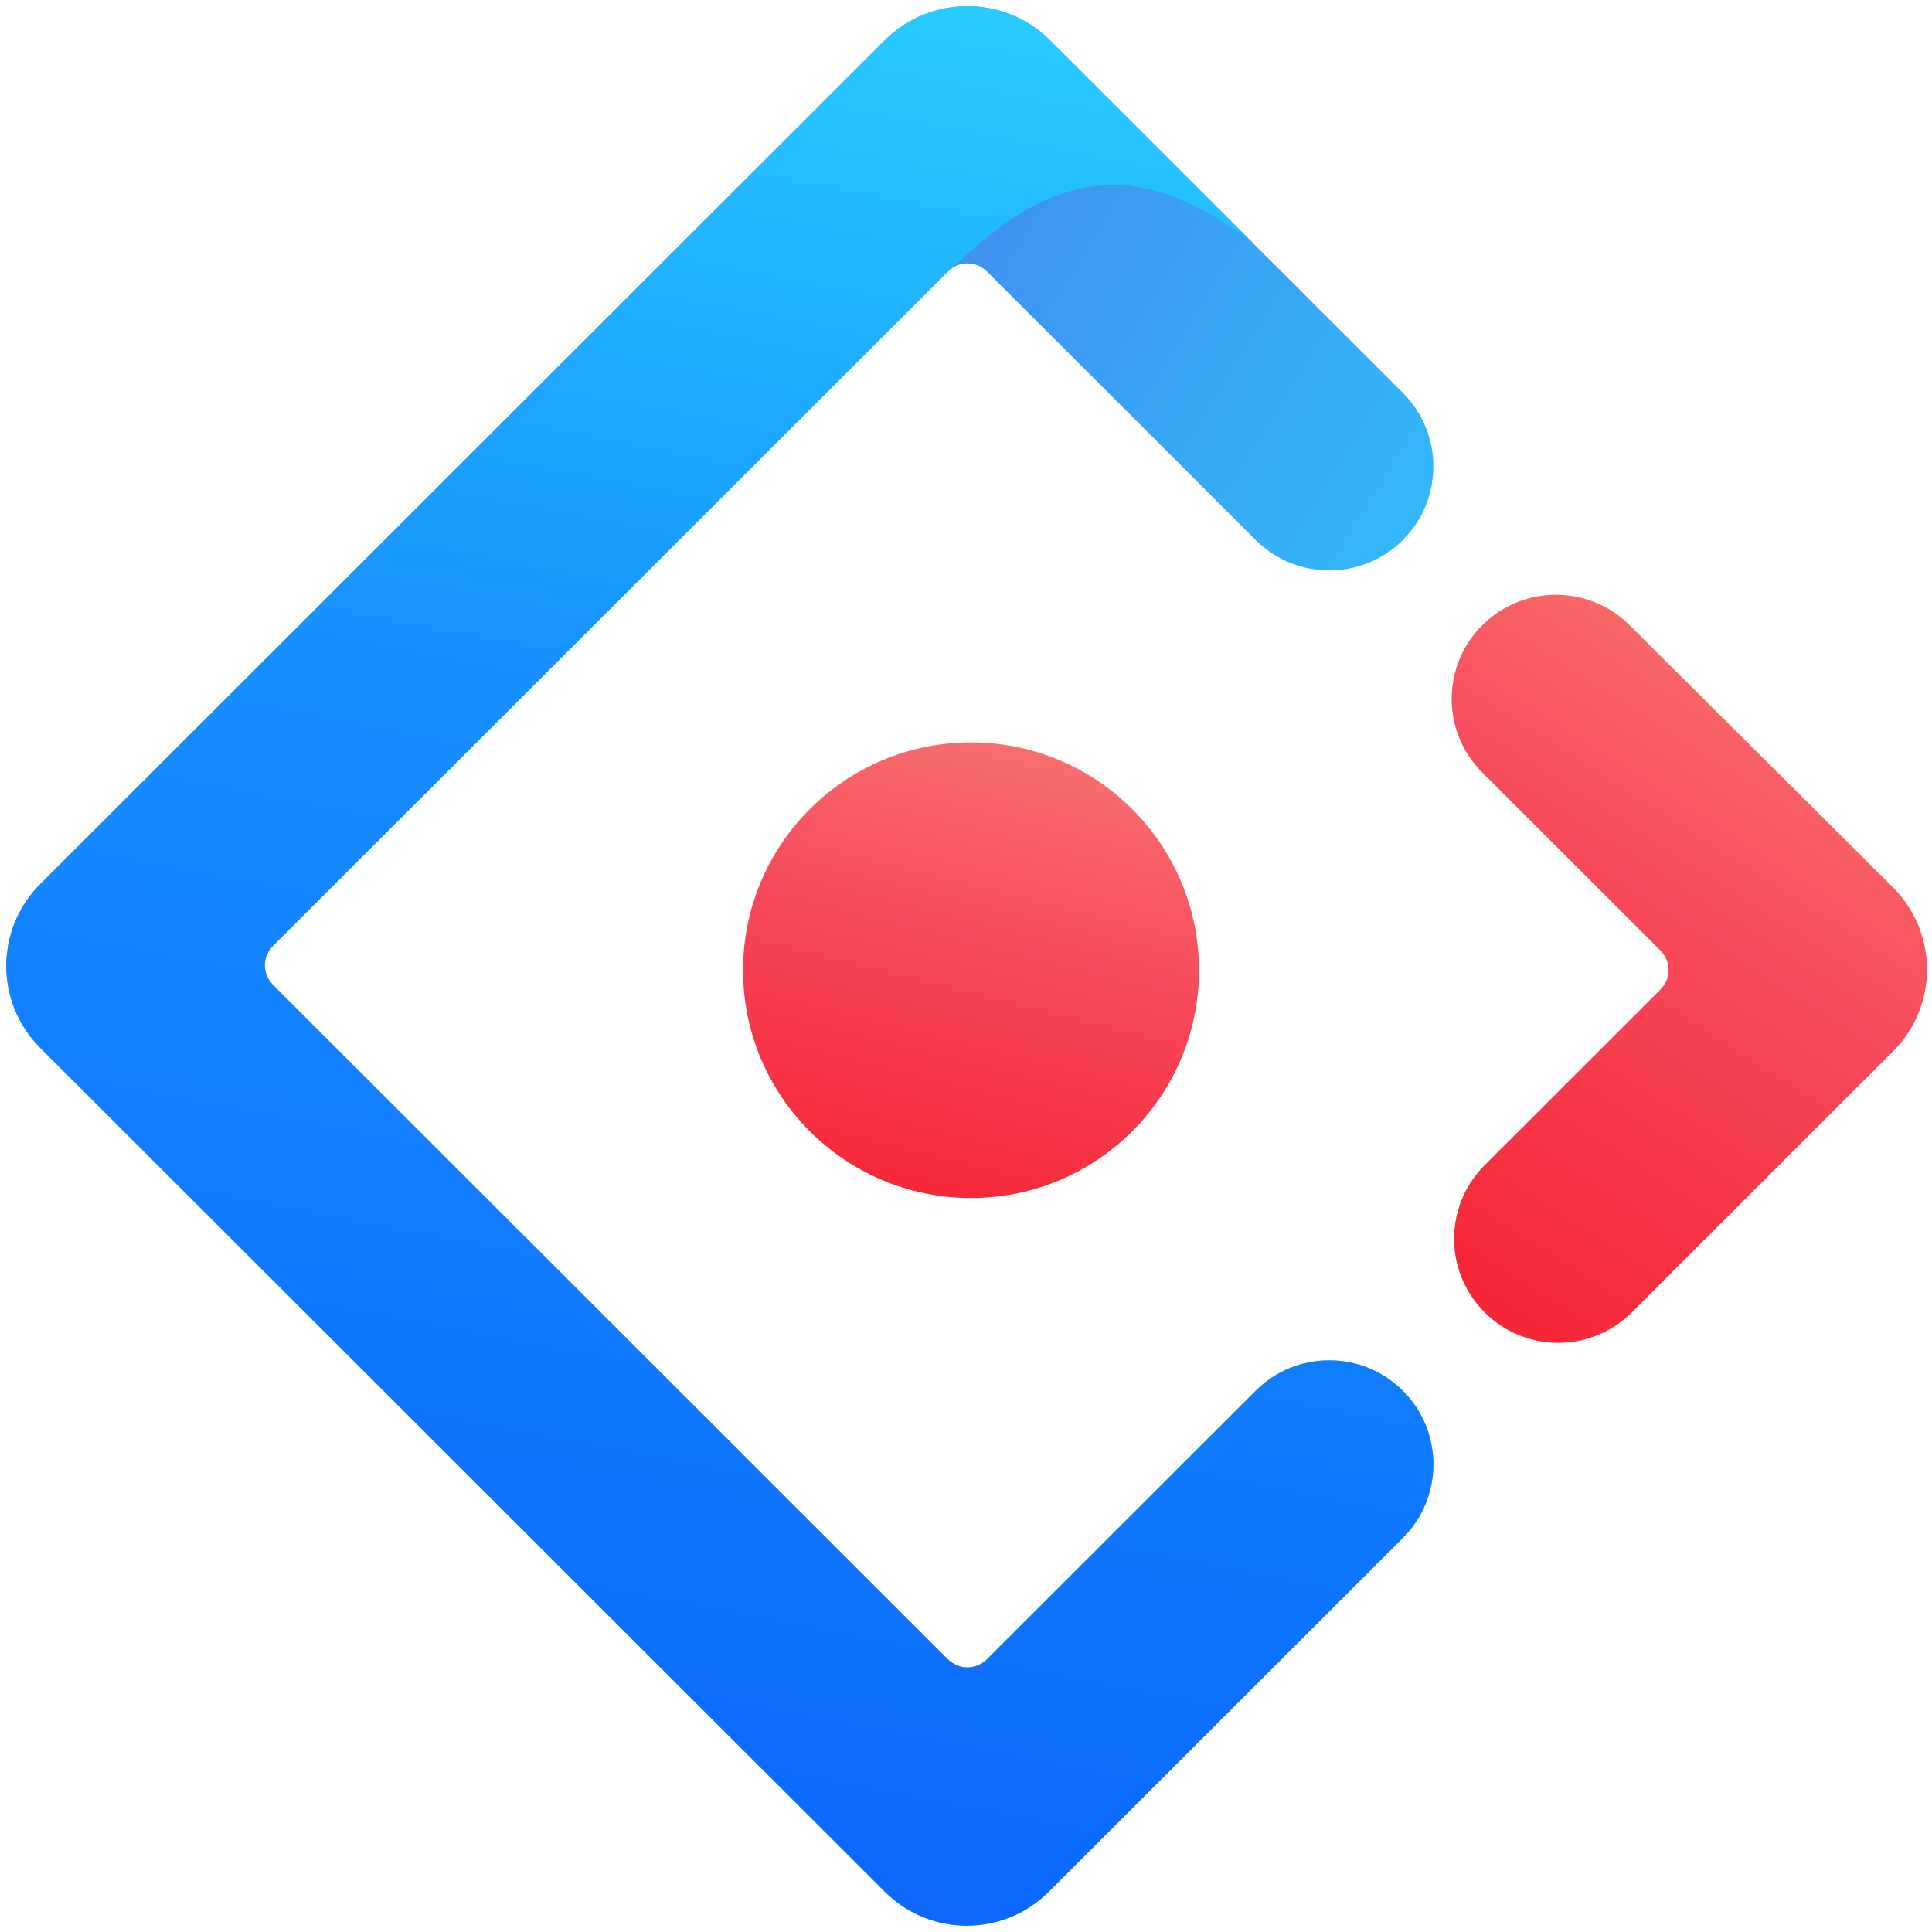
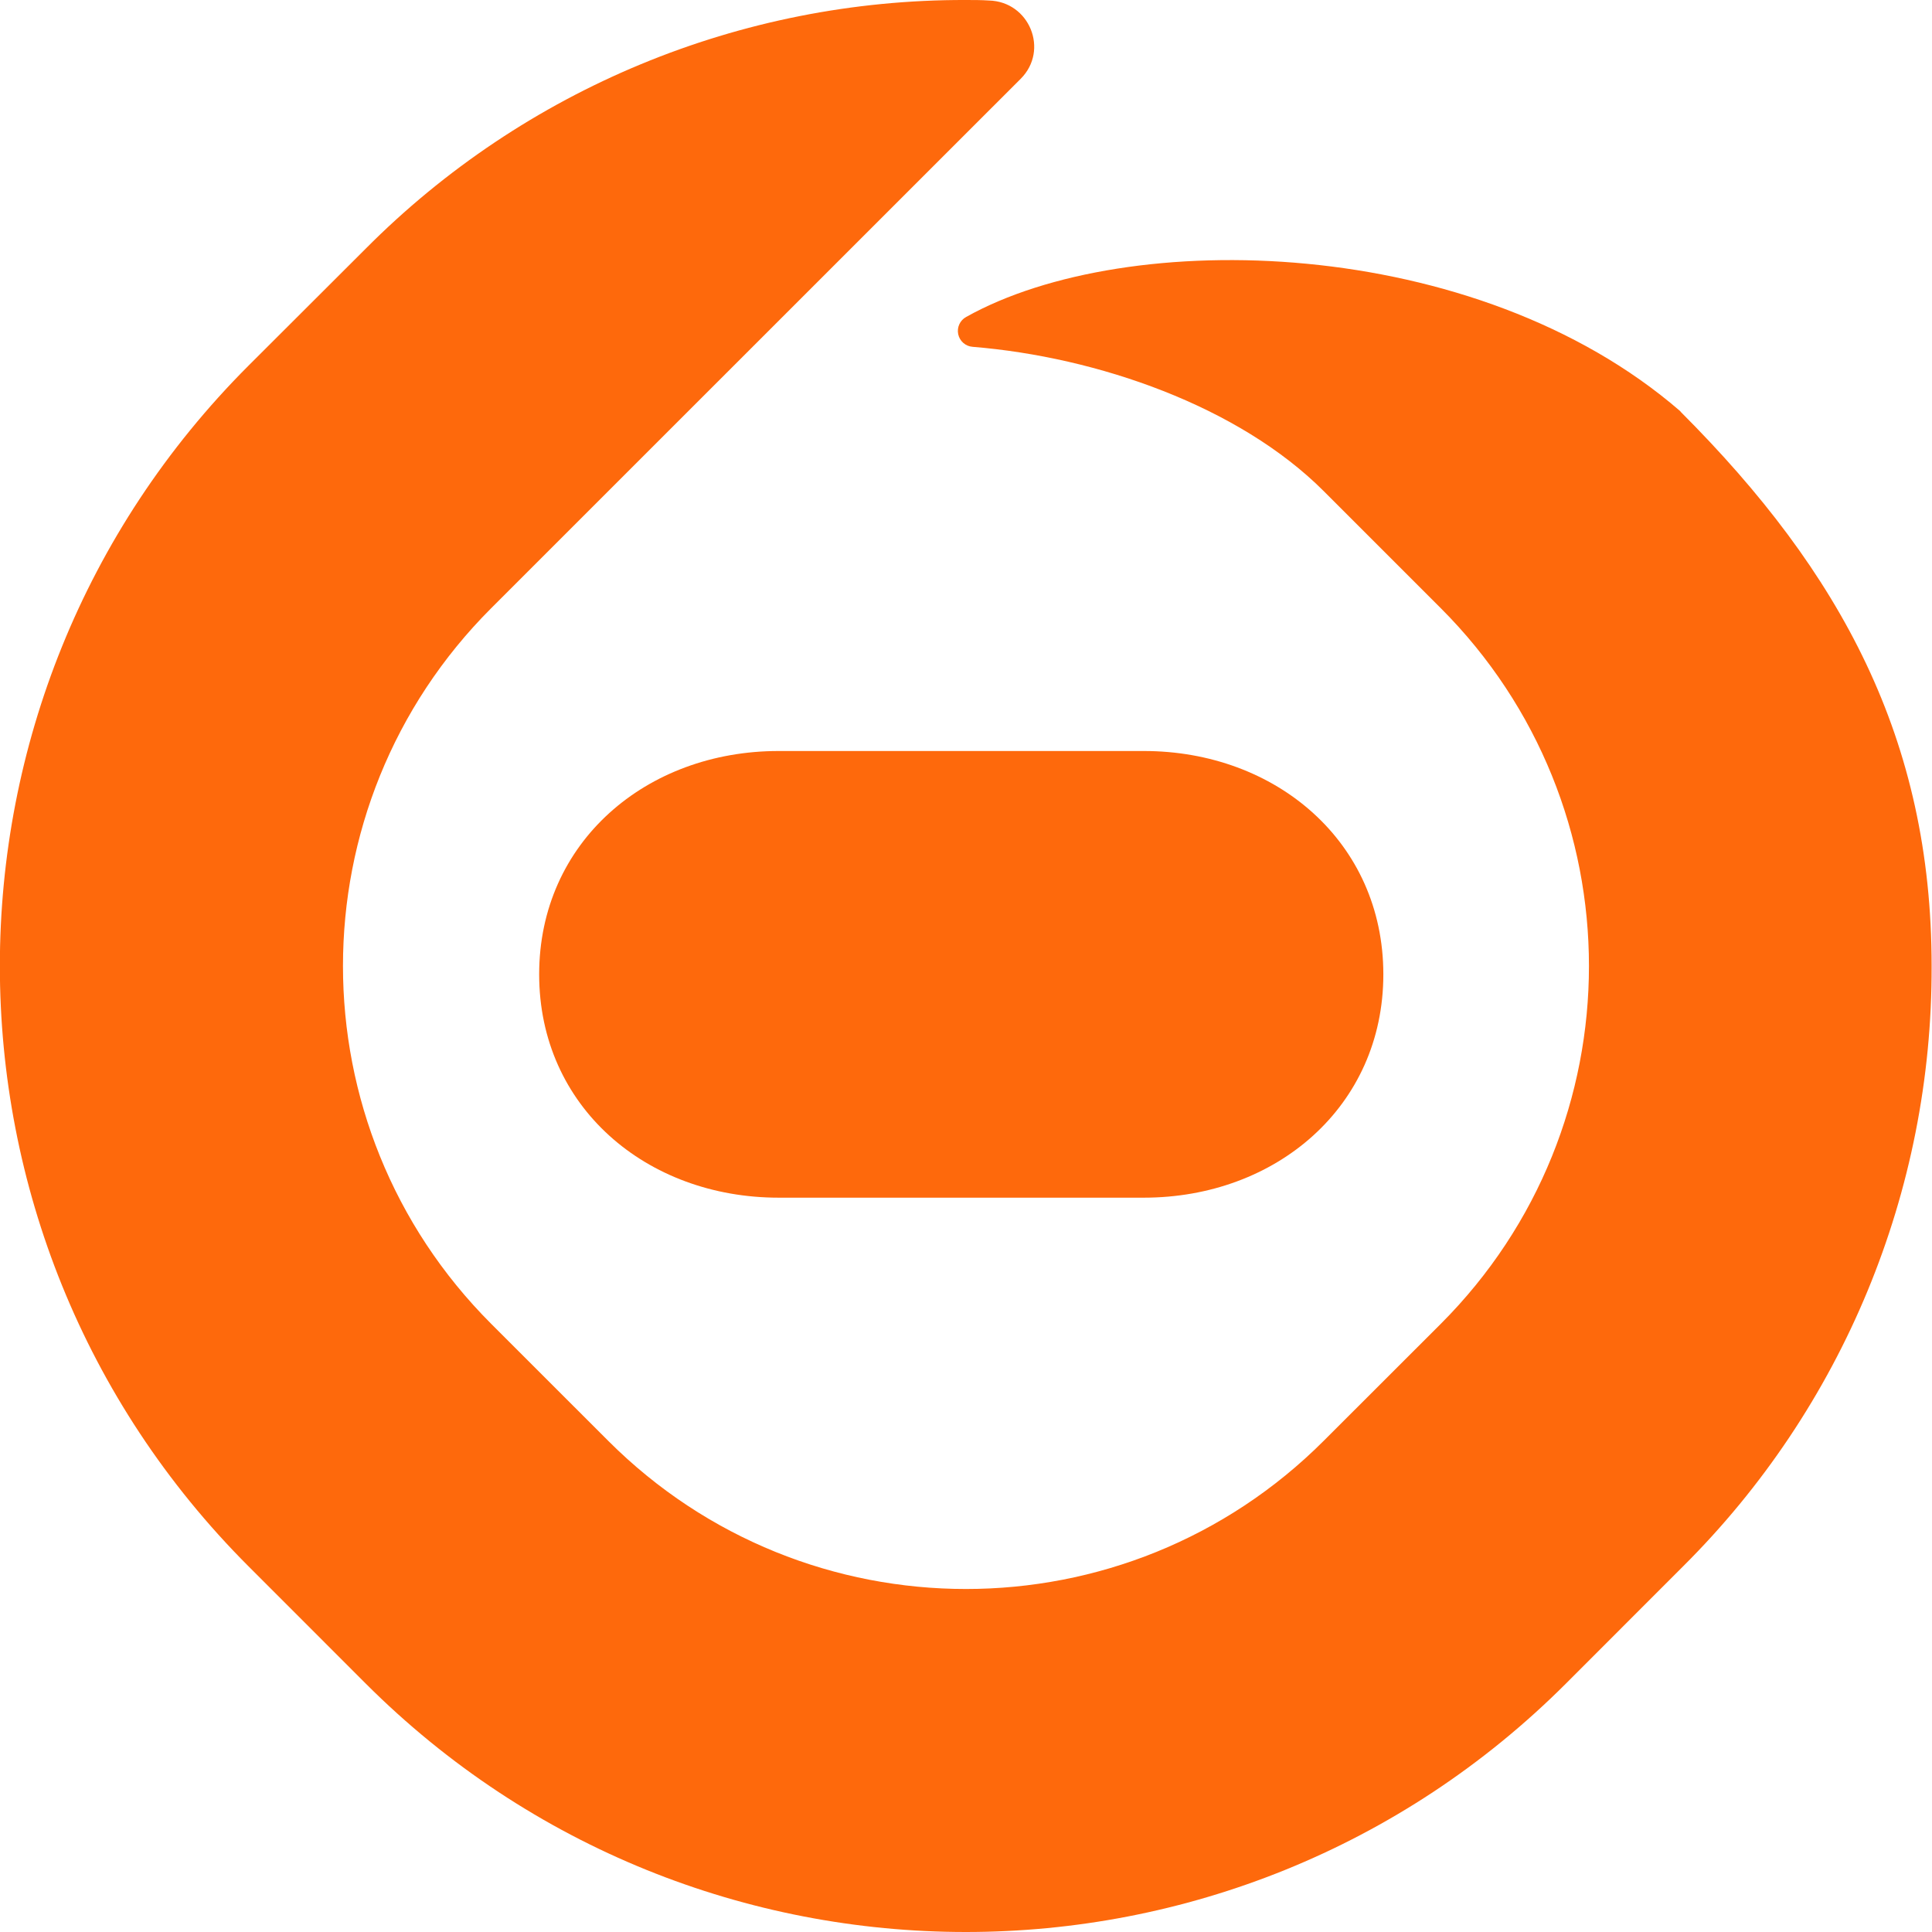
- <svg xmlns="http://www.w3.org/2000/svg" width="200" height="200" version="1.1" viewBox="0 0 200 200">
+ <svg xmlns="http://www.w3.org/2000/svg" viewBox="0 0 567.5 567.53">
  <defs>
-     <linearGradient id="linearGradient-1" x1="62.102%" x2="108.197%" y1="0%" y2="37.864%">
-       <stop offset="0%" stop-color="#4285EB" />
-       <stop offset="100%" stop-color="#2EC7FF" />
-     </linearGradient>
-     <linearGradient id="linearGradient-2" x1="69.644%" x2="54.043%" y1="0%" y2="108.457%">
-       <stop offset="0%" stop-color="#29CDFF" />
-       <stop offset="37.86%" stop-color="#148EFF" />
-       <stop offset="100%" stop-color="#0A60FF" />
-     </linearGradient>
-     <linearGradient id="linearGradient-3" x1="69.691%" x2="16.723%" y1="-12.974%" y2="117.391%">
-       <stop offset="0%" stop-color="#FA816E" />
-       <stop offset="41.473%" stop-color="#F74A5C" />
-       <stop offset="100%" stop-color="#F51D2C" />
-     </linearGradient>
-     <linearGradient id="linearGradient-4" x1="68.128%" x2="30.44%" y1="-35.691%" y2="114.943%">
-       <stop offset="0%" stop-color="#FA8E7D" />
-       <stop offset="51.264%" stop-color="#F74A5C" />
-       <stop offset="100%" stop-color="#F51D2C" />
-     </linearGradient>
+     <style>.cls-1{fill:#fe690c;}</style>
  </defs>
-   <g id="Page-1" fill="none" fill-rule="evenodd" stroke="none" stroke-width="1">
-     <g id="logo" transform="translate(-20, -20)">
-       <g id="Group-28-Copy-5" transform="translate(20, 20)">
-         <g id="Group-27-Copy-3">
-           <g id="Group-25" fill-rule="nonzero">
-             <g id="2">
-               <path id="Shape" fill="url(#linearGradient-1)" d="M91.588,4.177 L4.18,91.513 C-0.519,96.208 -0.519,103.792 4.18,108.487 L91.588,195.823 C96.287,200.519 103.877,200.519 108.577,195.823 L145.225,159.205 C149.434,155 149.434,148.182 145.225,143.977 C141.017,139.772 134.194,139.772 129.985,143.977 L102.202,171.737 C101.032,172.906 99.257,172.906 98.088,171.737 L28.286,101.993 C27.116,100.824 27.116,99.051 28.286,97.882 L98.088,28.138 C99.257,26.969 101.032,26.969 102.202,28.138 L129.985,55.898 C134.194,60.103 141.017,60.103 145.225,55.898 C149.434,51.693 149.434,44.876 145.225,40.671 L108.581,4.056 C103.862,-0.538 96.269,-0.501 91.588,4.177 Z" />
-               <path id="Shape" fill="url(#linearGradient-2)" d="M91.588,4.177 L4.18,91.513 C-0.519,96.208 -0.519,103.792 4.18,108.487 L91.588,195.823 C96.287,200.519 103.877,200.519 108.577,195.823 L145.225,159.205 C149.434,155 149.434,148.182 145.225,143.977 C141.017,139.772 134.194,139.772 129.985,143.977 L102.202,171.737 C101.032,172.906 99.257,172.906 98.088,171.737 L28.286,101.993 C27.116,100.824 27.116,99.051 28.286,97.882 L98.088,28.138 C101,25.627 105.752,20.542 112.73,19.352 C117.916,18.469 123.585,20.414 129.739,25.189 C125.625,21.078 118.572,14.034 108.581,4.056 C103.862,-0.538 96.269,-0.501 91.588,4.177 Z" />
-             </g>
-             <path id="Shape" fill="url(#linearGradient-3)" d="M153.686,135.855 C157.894,140.06 164.717,140.06 168.926,135.855 L195.96,108.843 C200.659,104.147 200.659,96.564 195.961,91.869 L168.691,64.718 C164.472,60.518 157.647,60.524 153.436,64.732 C149.227,68.937 149.227,75.754 153.436,79.959 L171.854,98.362 C173.024,99.531 173.024,101.305 171.854,102.473 L153.686,120.627 C149.477,124.832 149.477,131.65 153.686,135.855 Z" />
-           </g>
-           <ellipse id="Combined-Shape" cx="100.519" cy="100.437" fill="url(#linearGradient-4)" rx="23.6" ry="23.581" />
-         </g>
-       </g>
+   <g id="图层_2" data-name="图层 2">
+     <g id="图层_1-2" data-name="图层 1">
+       <path class="cls-1" d="M336,351.82H228.72c-38.86,0-70.34-26.75-70.34-65.6s31.48-65.61,70.34-65.61H336c38.86,0,70.36,26.76,70.36,65.61S374.82,351.82,336,351.82Z" />
+       <path class="cls-1" d="M493.54,120.75c-60.11-52-162.36-54.16-209.7-27.66a4.68,4.68,0,0,0,1.87,8.79c36.77,3,78.24,17.48,103.15,42.4l34.38,34.38a148.69,148.69,0,0,1,0,210.22l-34.38,34.35a148.63,148.63,0,0,1-210.21,0l-34.36-34.35a148.64,148.64,0,0,1,0-210.22L299.83,23.15c8.42-8.43,2.58-22.7-9.34-23C288.26,0,286,0,283.75,0A247.73,247.73,0,0,0,107.41,73.06L73,107.41a249.41,249.41,0,0,0,0,352.7l34.37,34.38a249.4,249.4,0,0,0,352.69,0l34.36-34.38a247.7,247.7,0,0,0,73-176.34c0-66.56-26.61-115.65-73.62-162.7A3.47,3.47,0,0,0,493.54,120.75Z" />
    </g>
  </g>
</svg>
